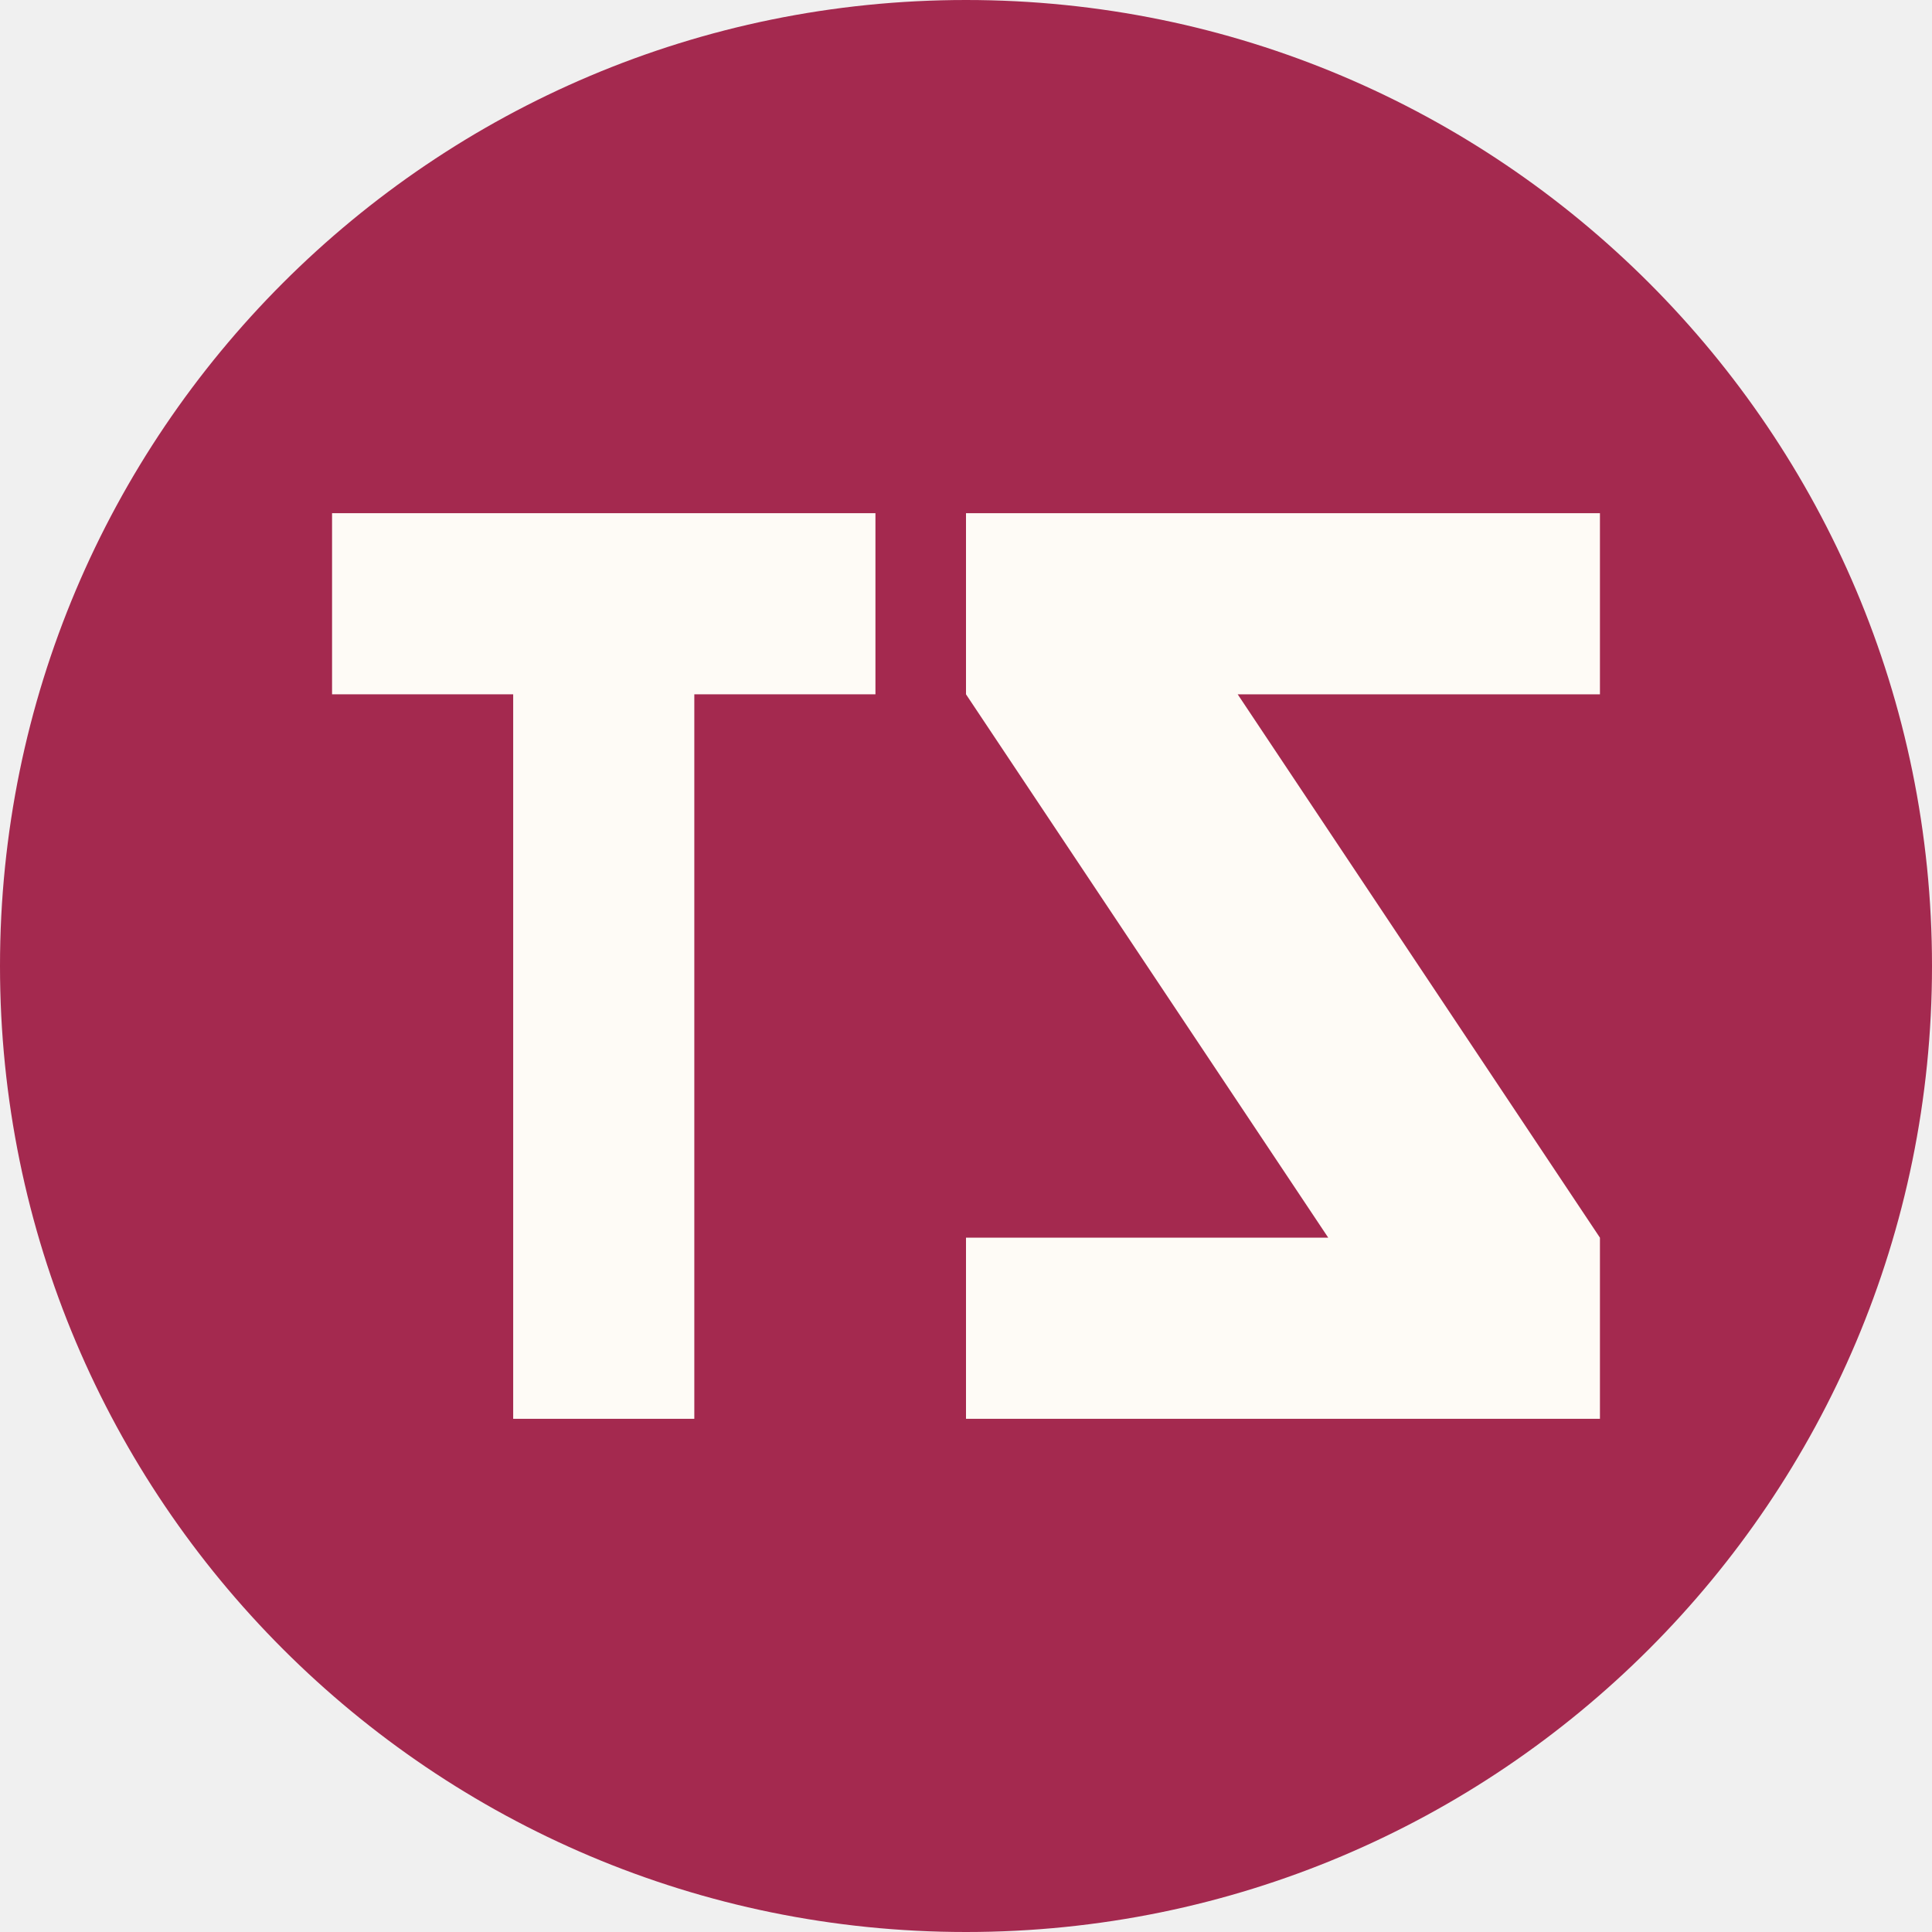
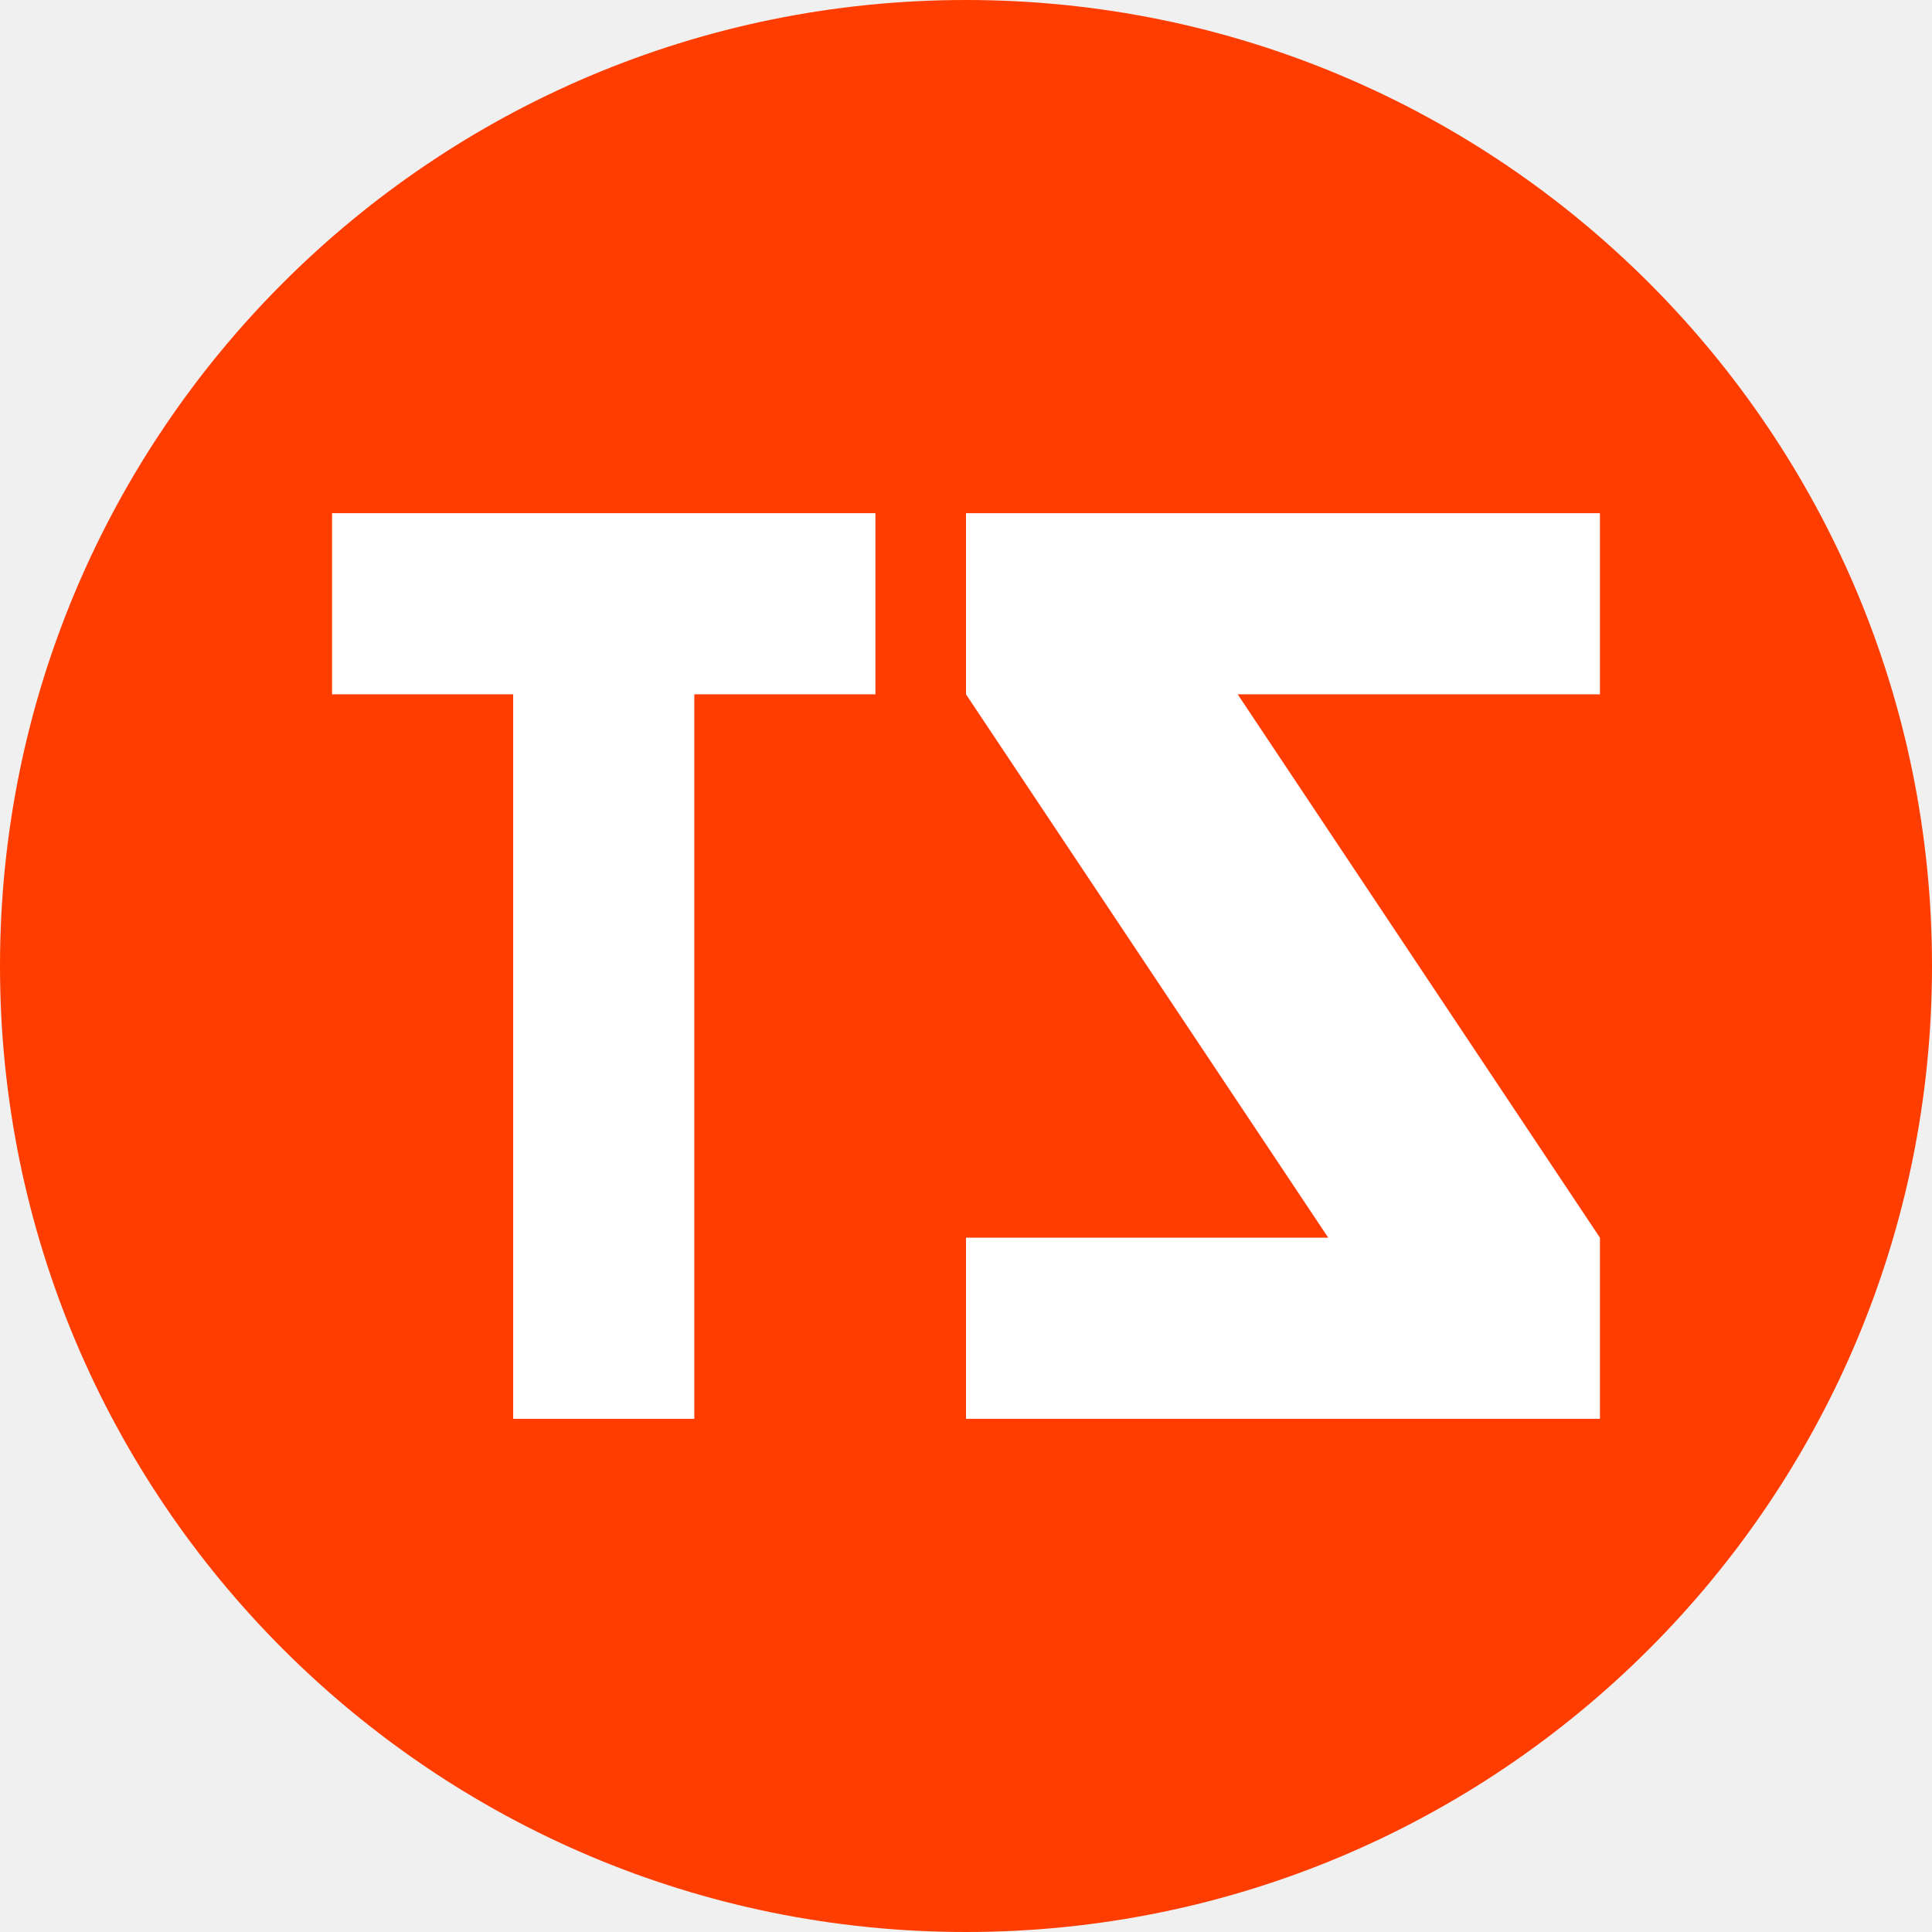
<svg xmlns="http://www.w3.org/2000/svg" width="32" height="32" viewBox="0 0 512 512" fill="none">
-   <circle cx="256" cy="256" r="256" fill="#A4294F" />
-   <path d="M88 136 H232 V184 H184 V376 H136 V184 H88 V136 Z" fill="#FEFBF6" />
-   <path d="M256 136 H424 V184 H328 L424 328 V376 H256 V328 H352 L256 184 V136 Z" fill="#FEFBF6" />
+   <circle cx="256" cy="256" r="256" fill="#ff3d00" />
+   <path d="M88 136 H232 V184 H184 V376 H136 V184 H88 V136 Z" fill="#ffffff" />
+   <path d="M256 136 H424 V184 H328 L424 328 V376 H256 V328 H352 L256 184 V136 Z" fill="#ffffff" />
</svg>
